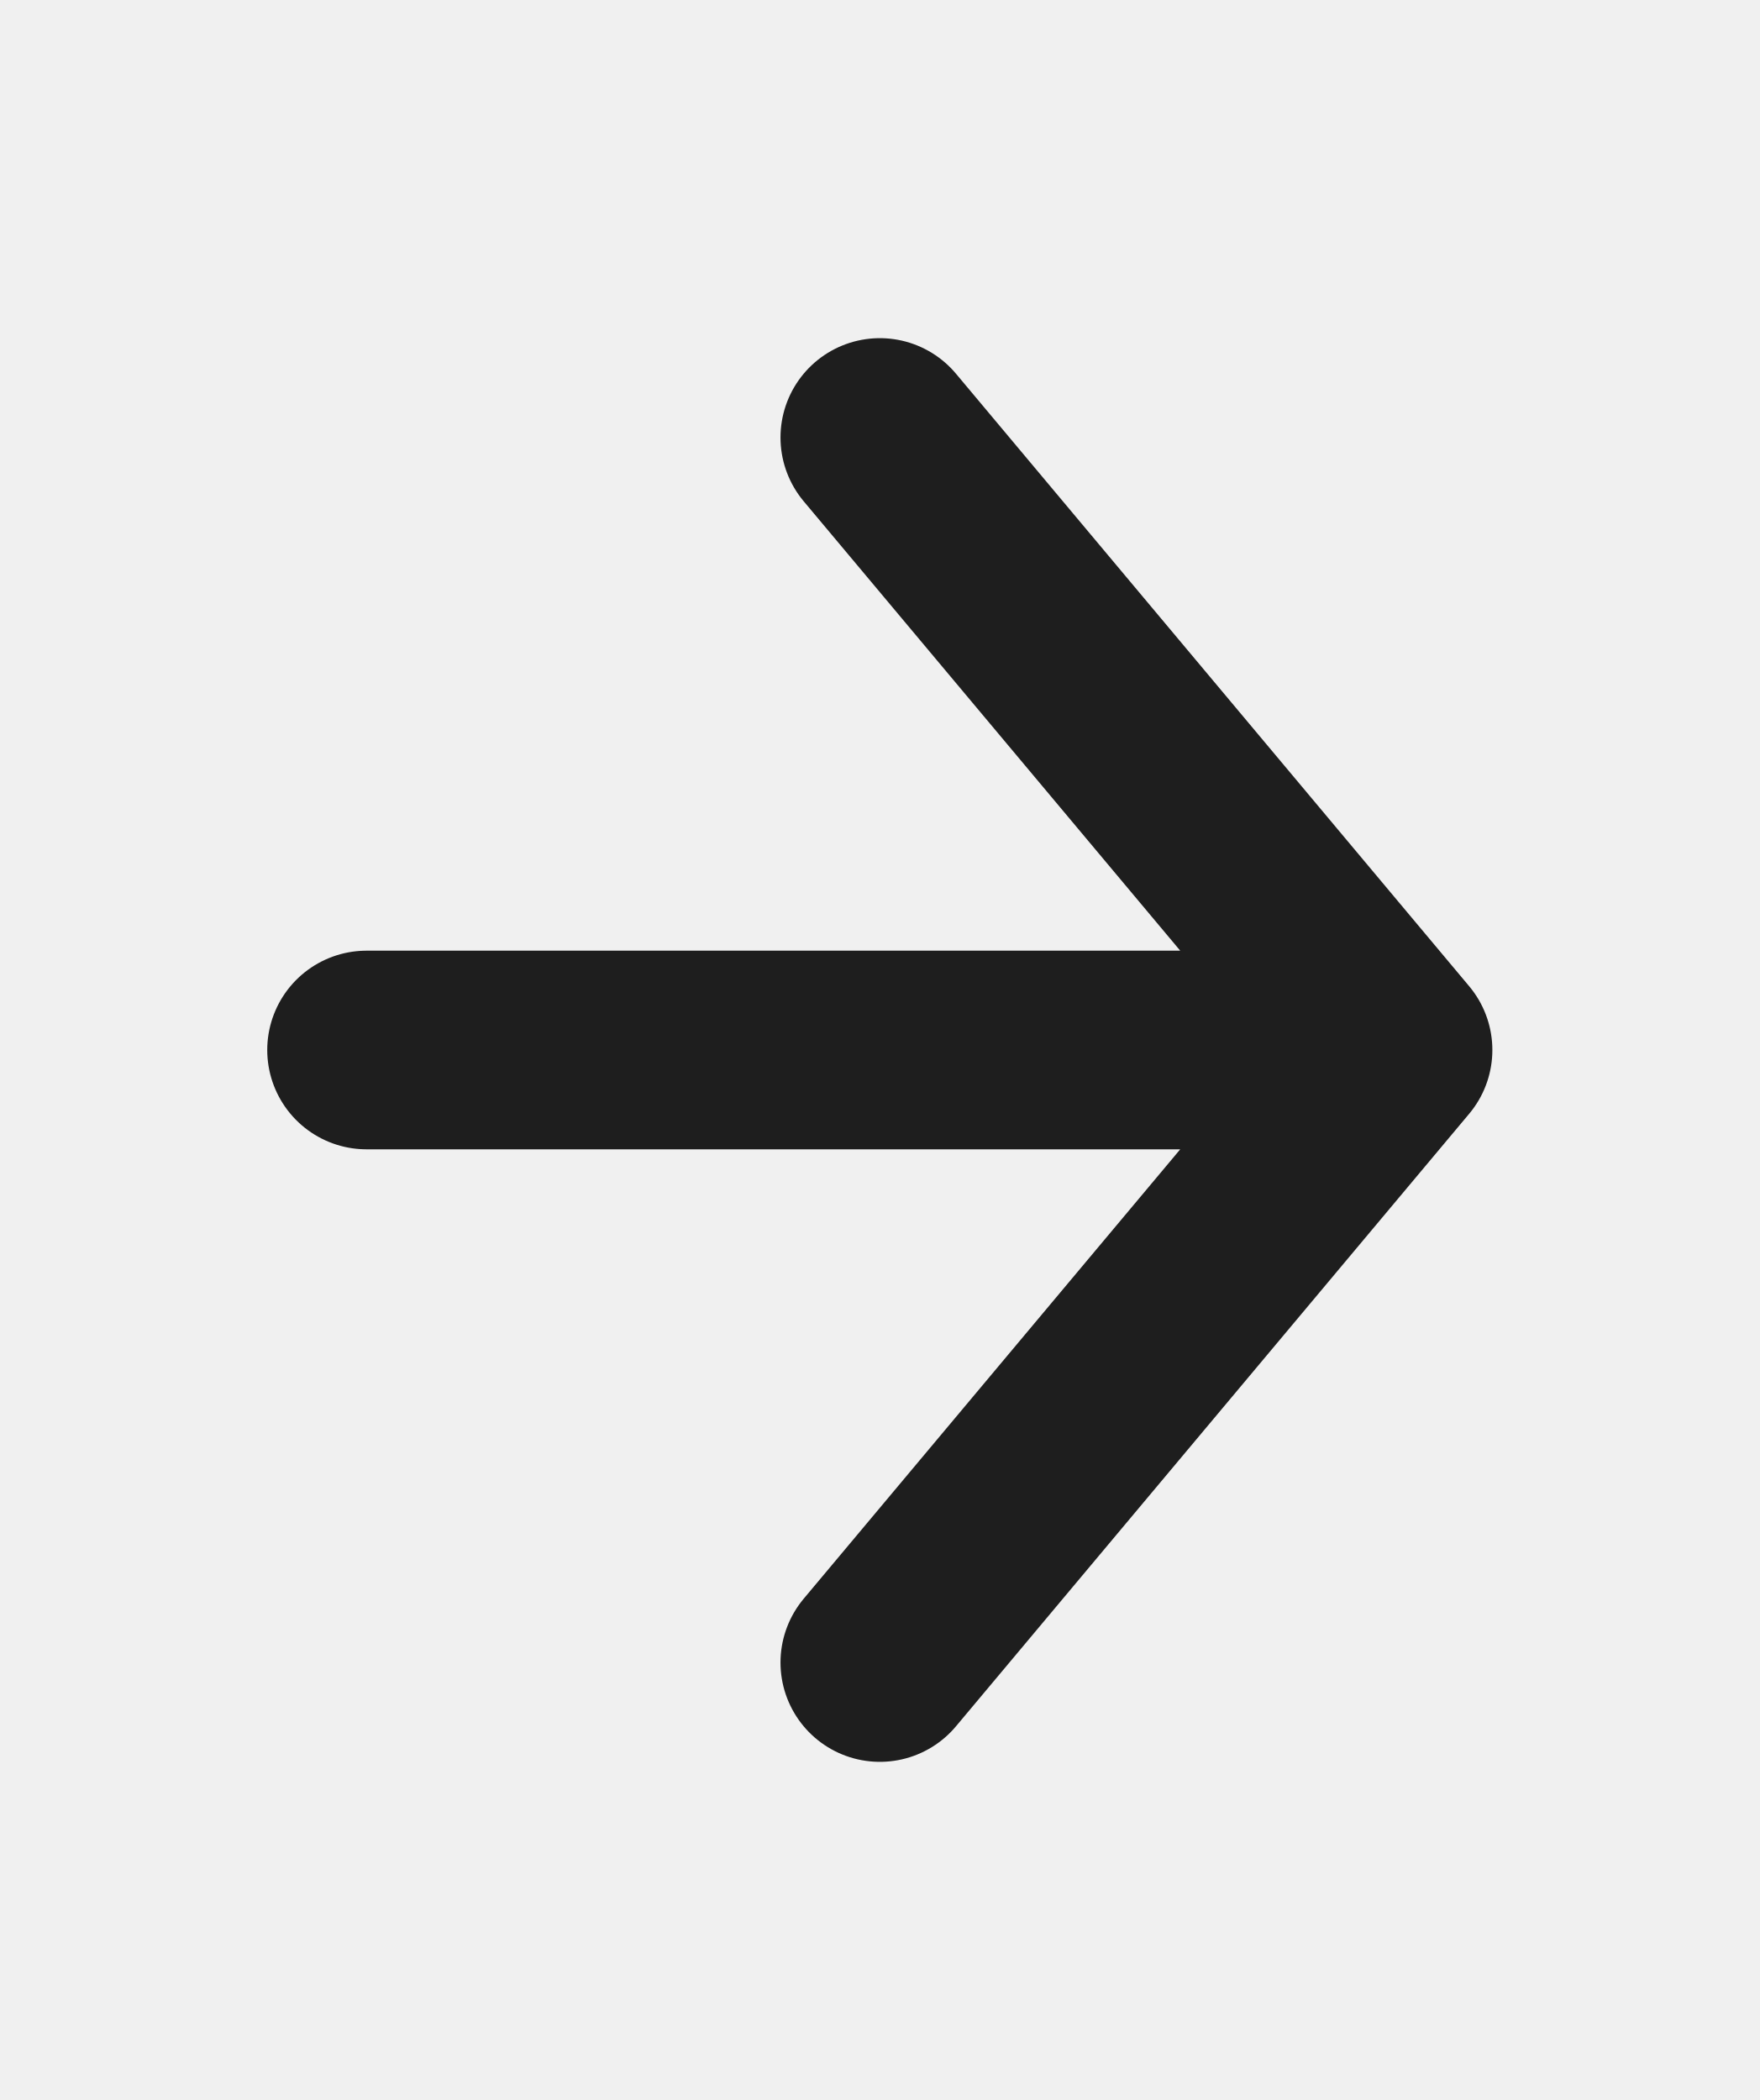
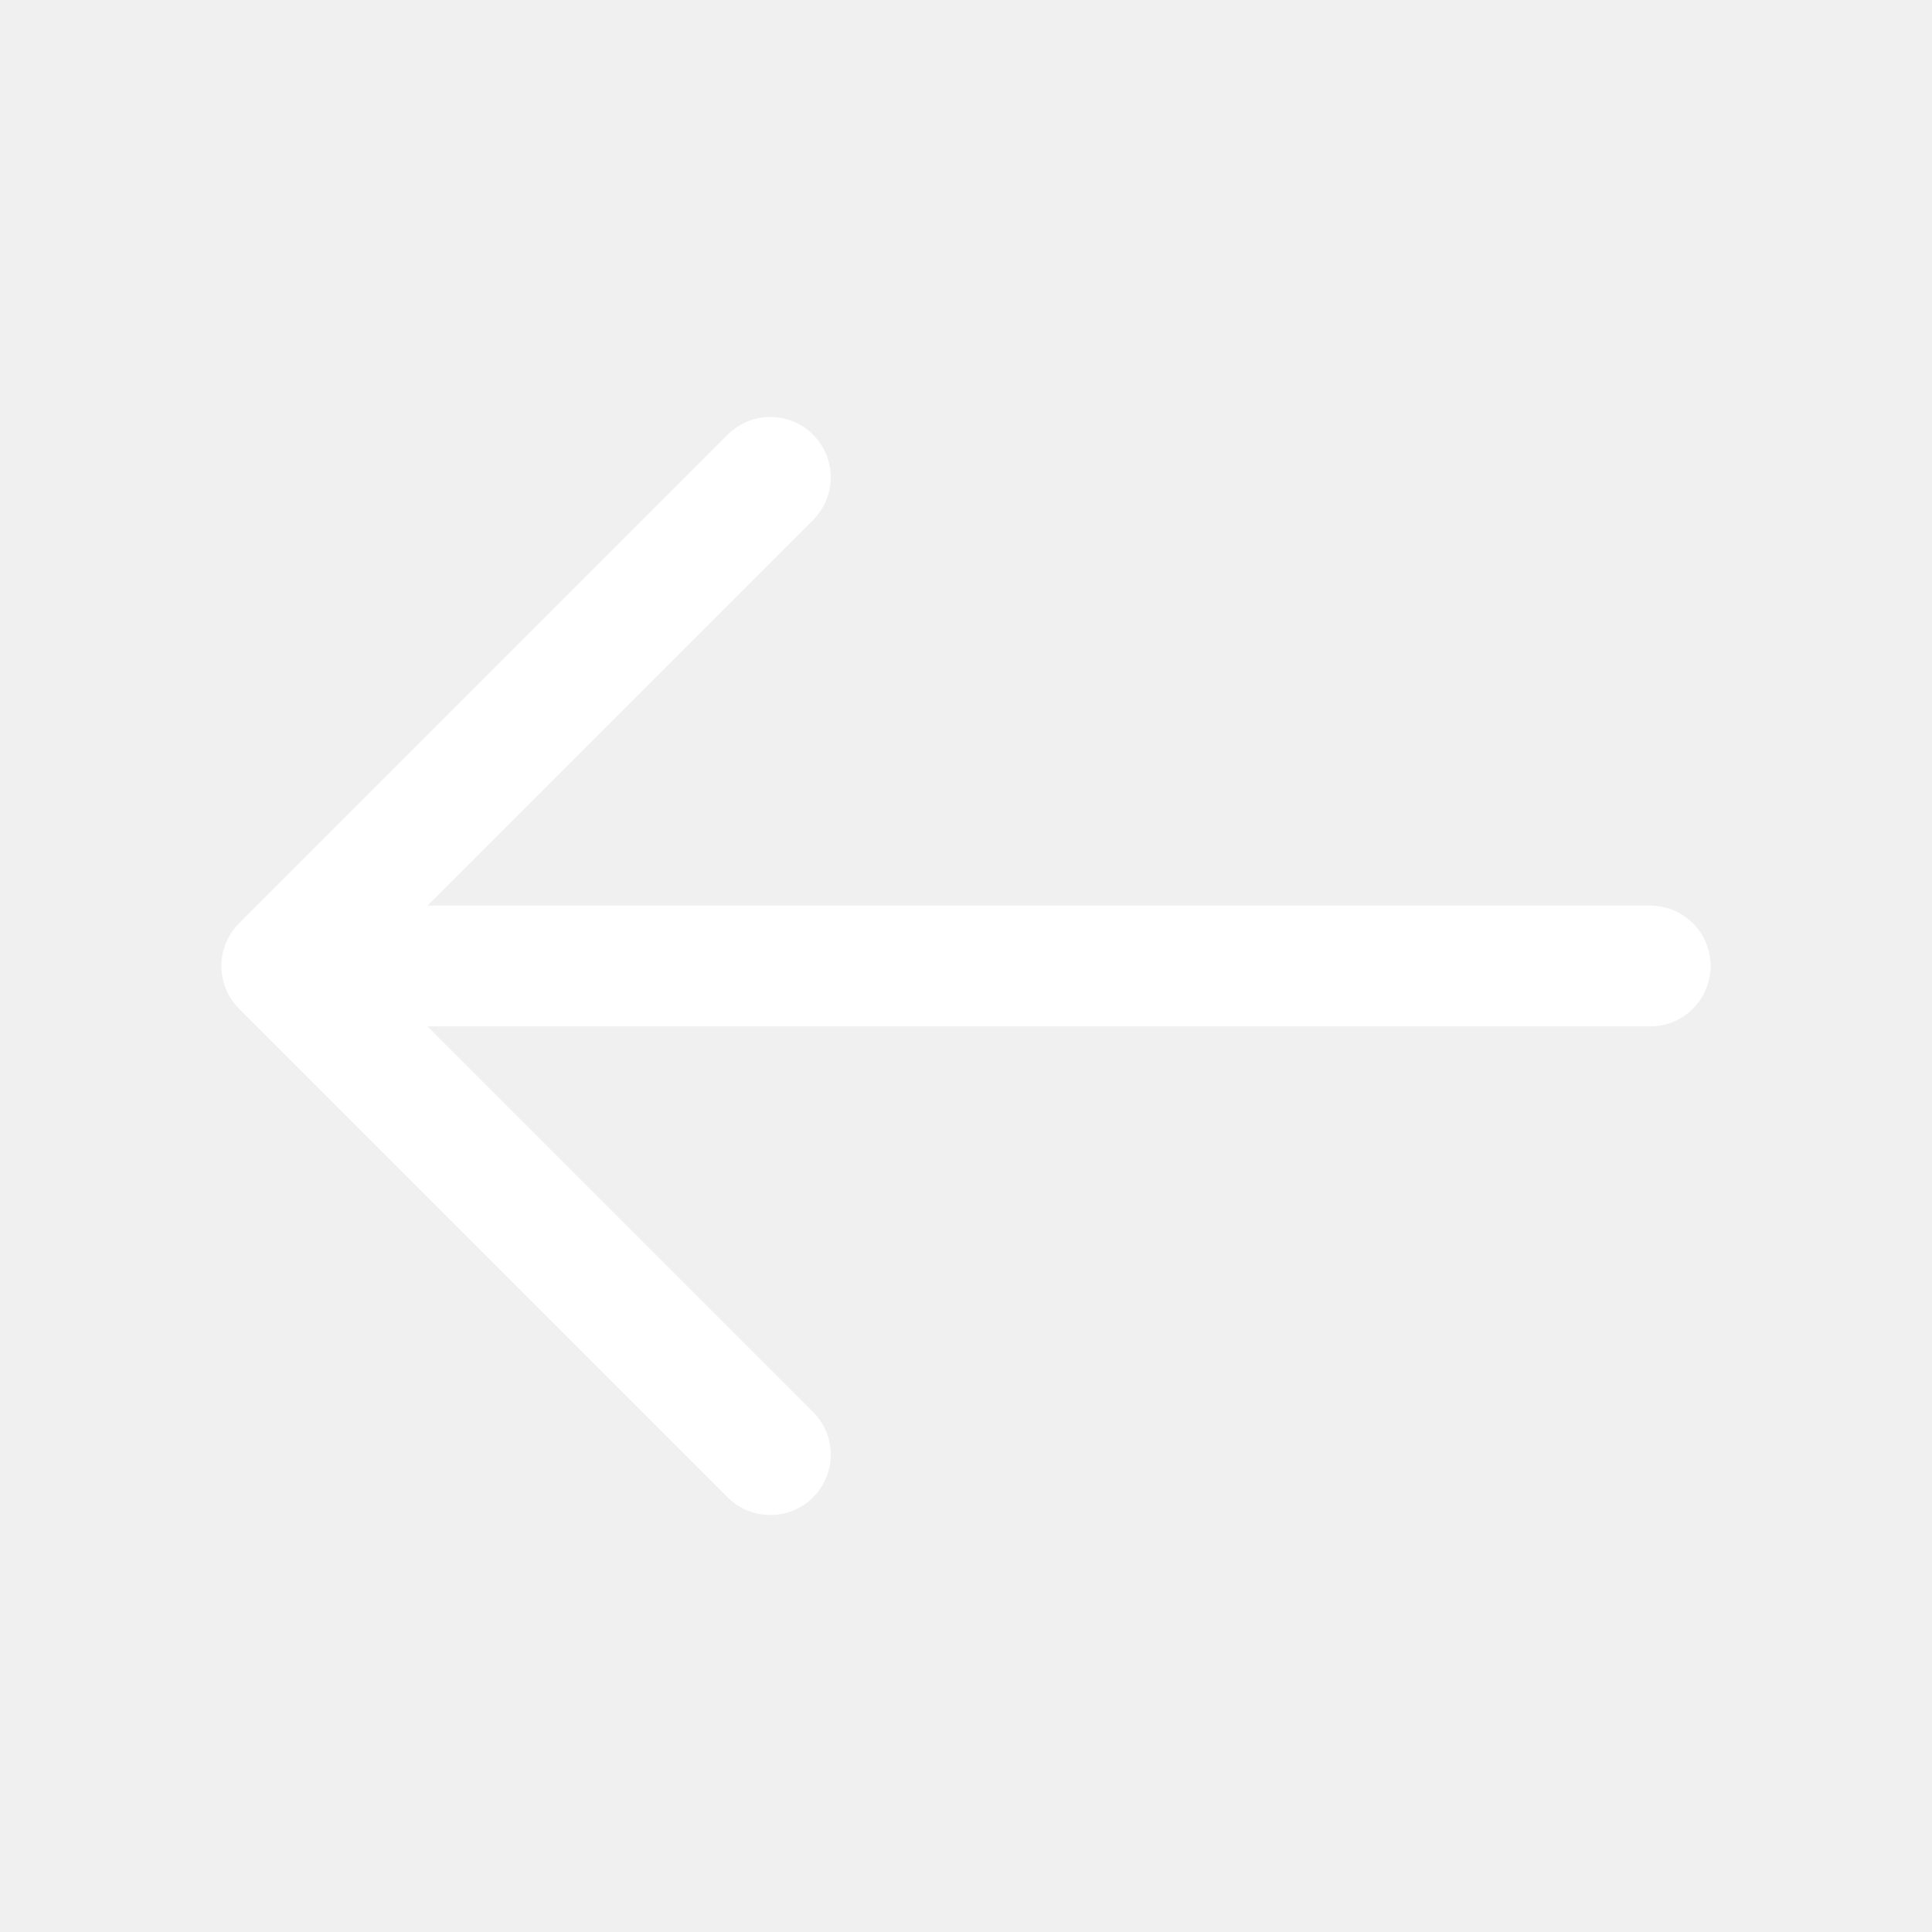
- <svg xmlns="http://www.w3.org/2000/svg" width="31" height="37" viewBox="0 0 31 37" fill="none">
-   <path d="M6.458 18.5H24.541M15.5 7.708L24.541 18.5L15.5 29.292" stroke="#1E1E1E" stroke-width="3.5" stroke-linecap="round" stroke-linejoin="round" />
+ <svg xmlns="http://www.w3.org/2000/svg" width="24" height="24" viewBox="0 0 24 24" fill="none">
+   <path d="M9.57 5.93L3.5 12L9.57 18.07M20.5 12H3.67" stroke="white" stroke-width="1.5" stroke-miterlimit="10" stroke-linecap="round" stroke-linejoin="round" />
</svg>
